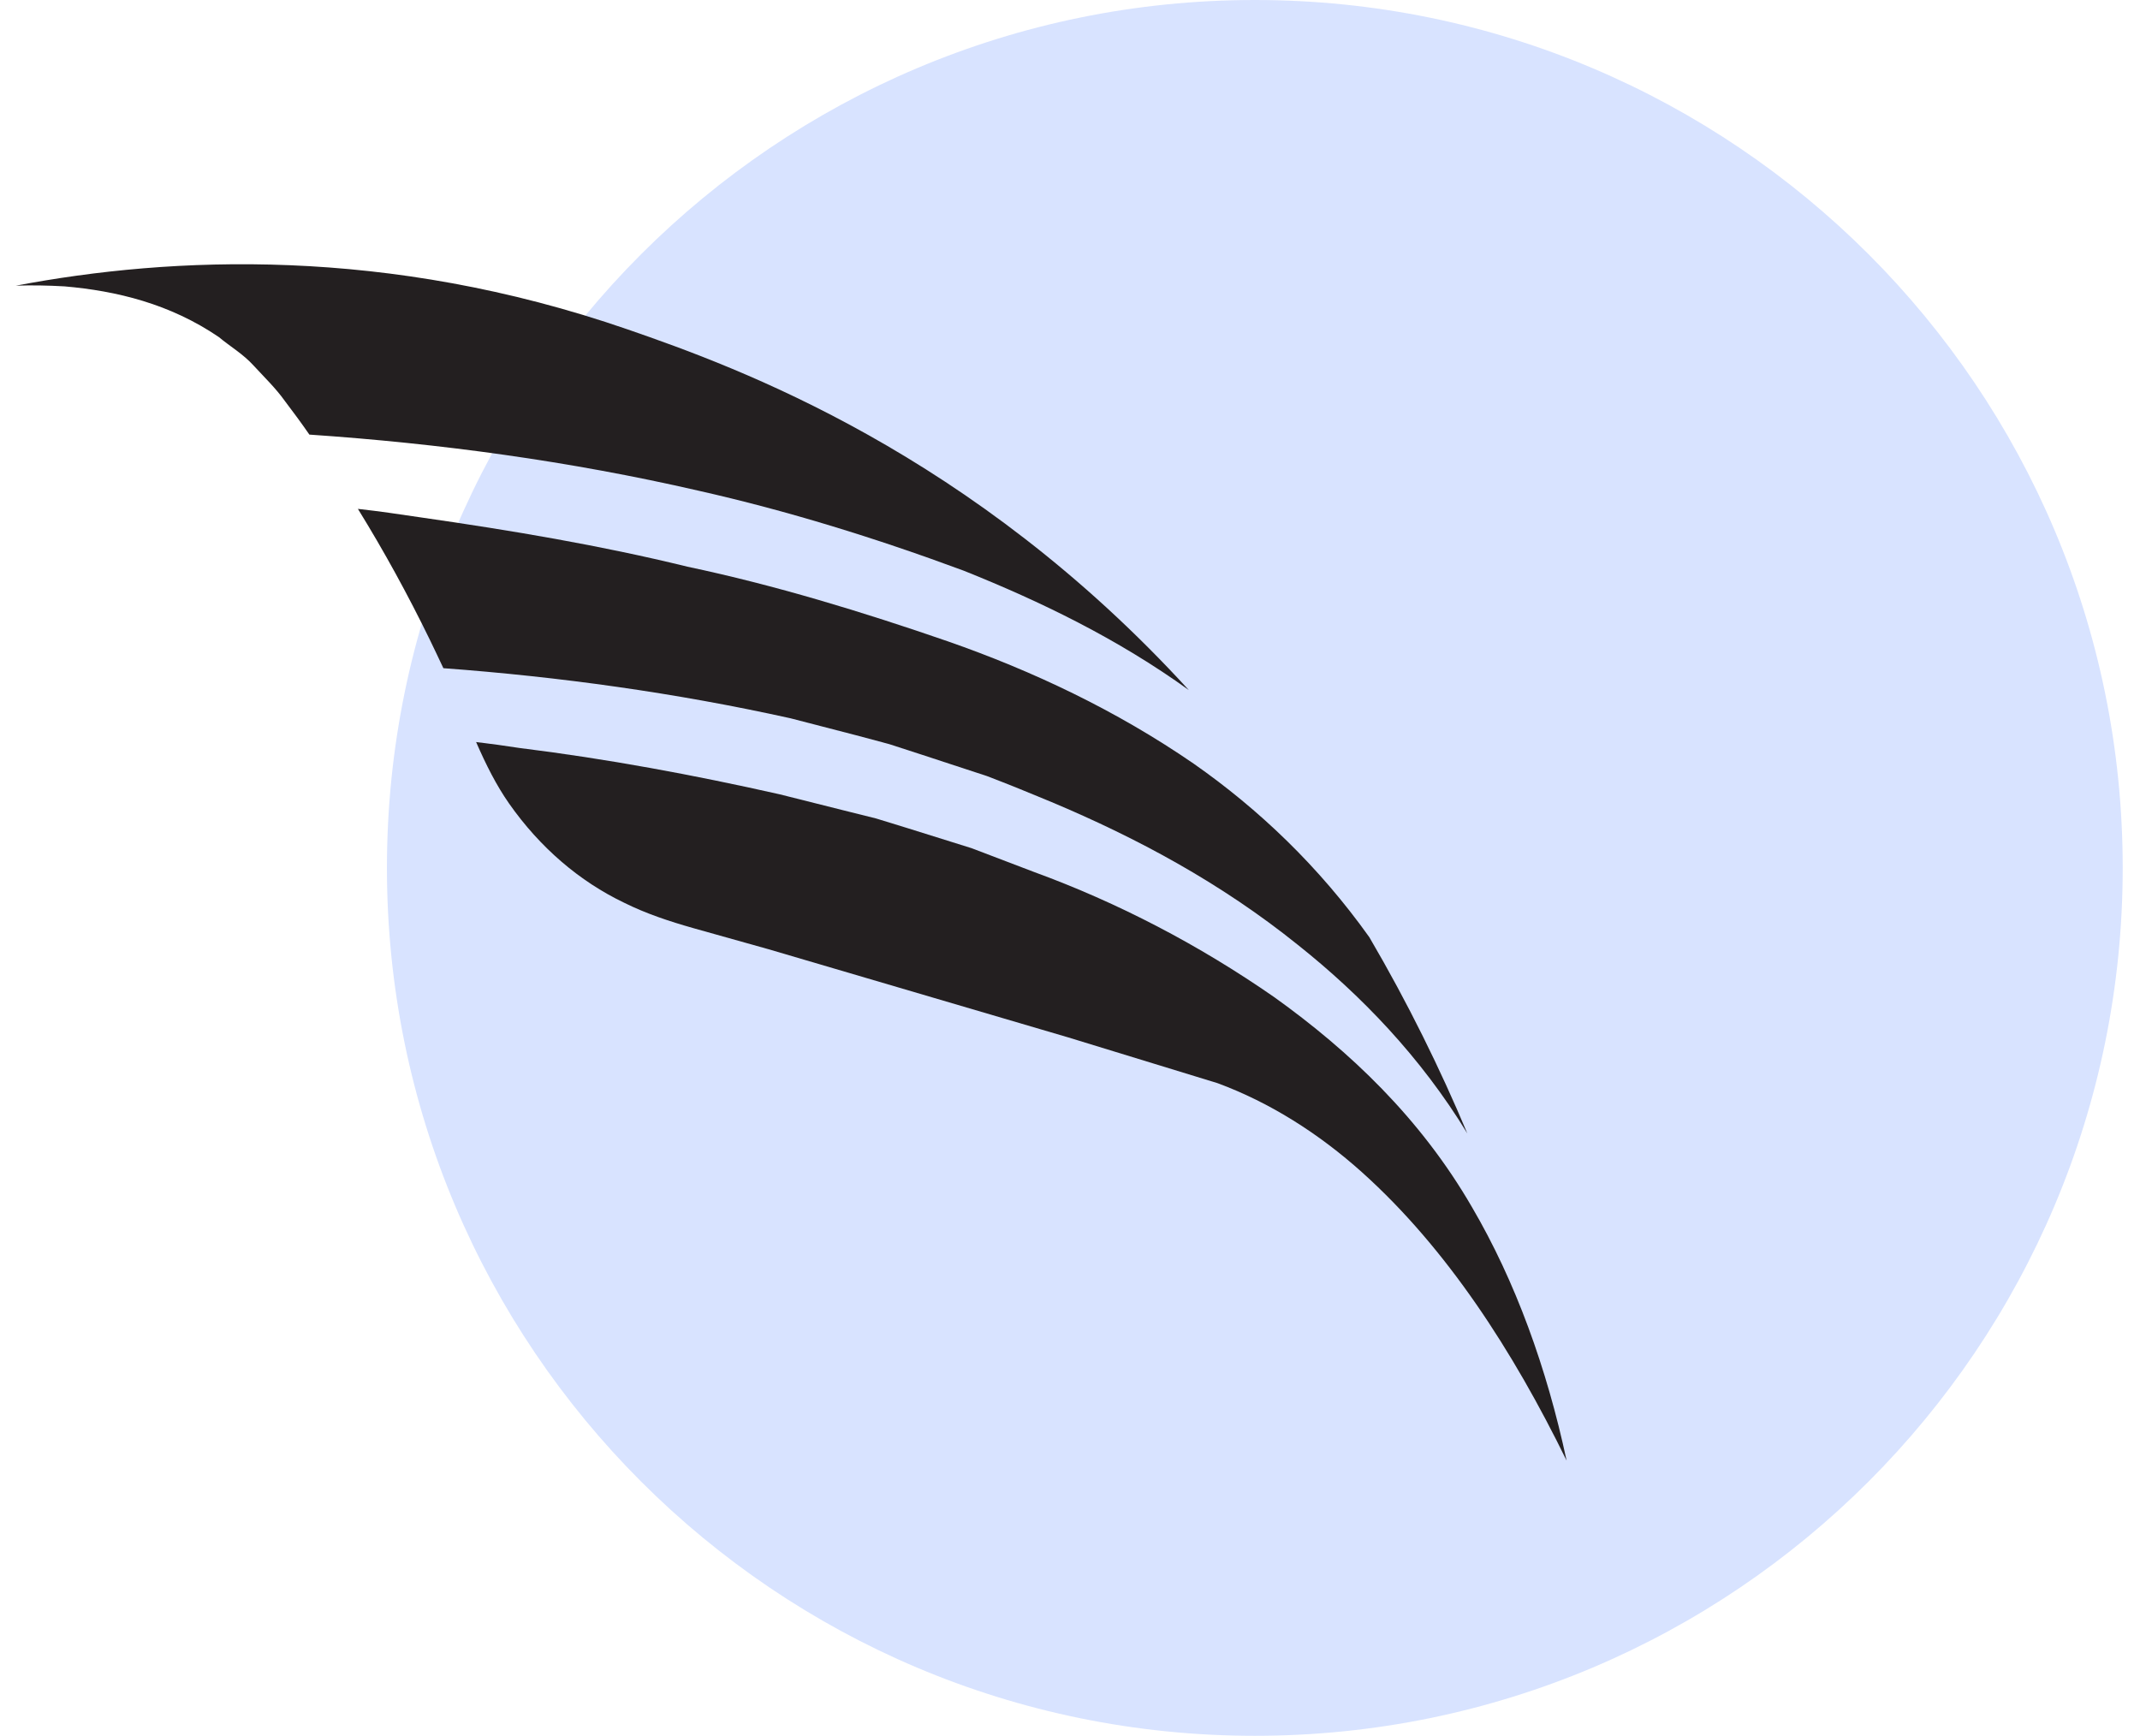
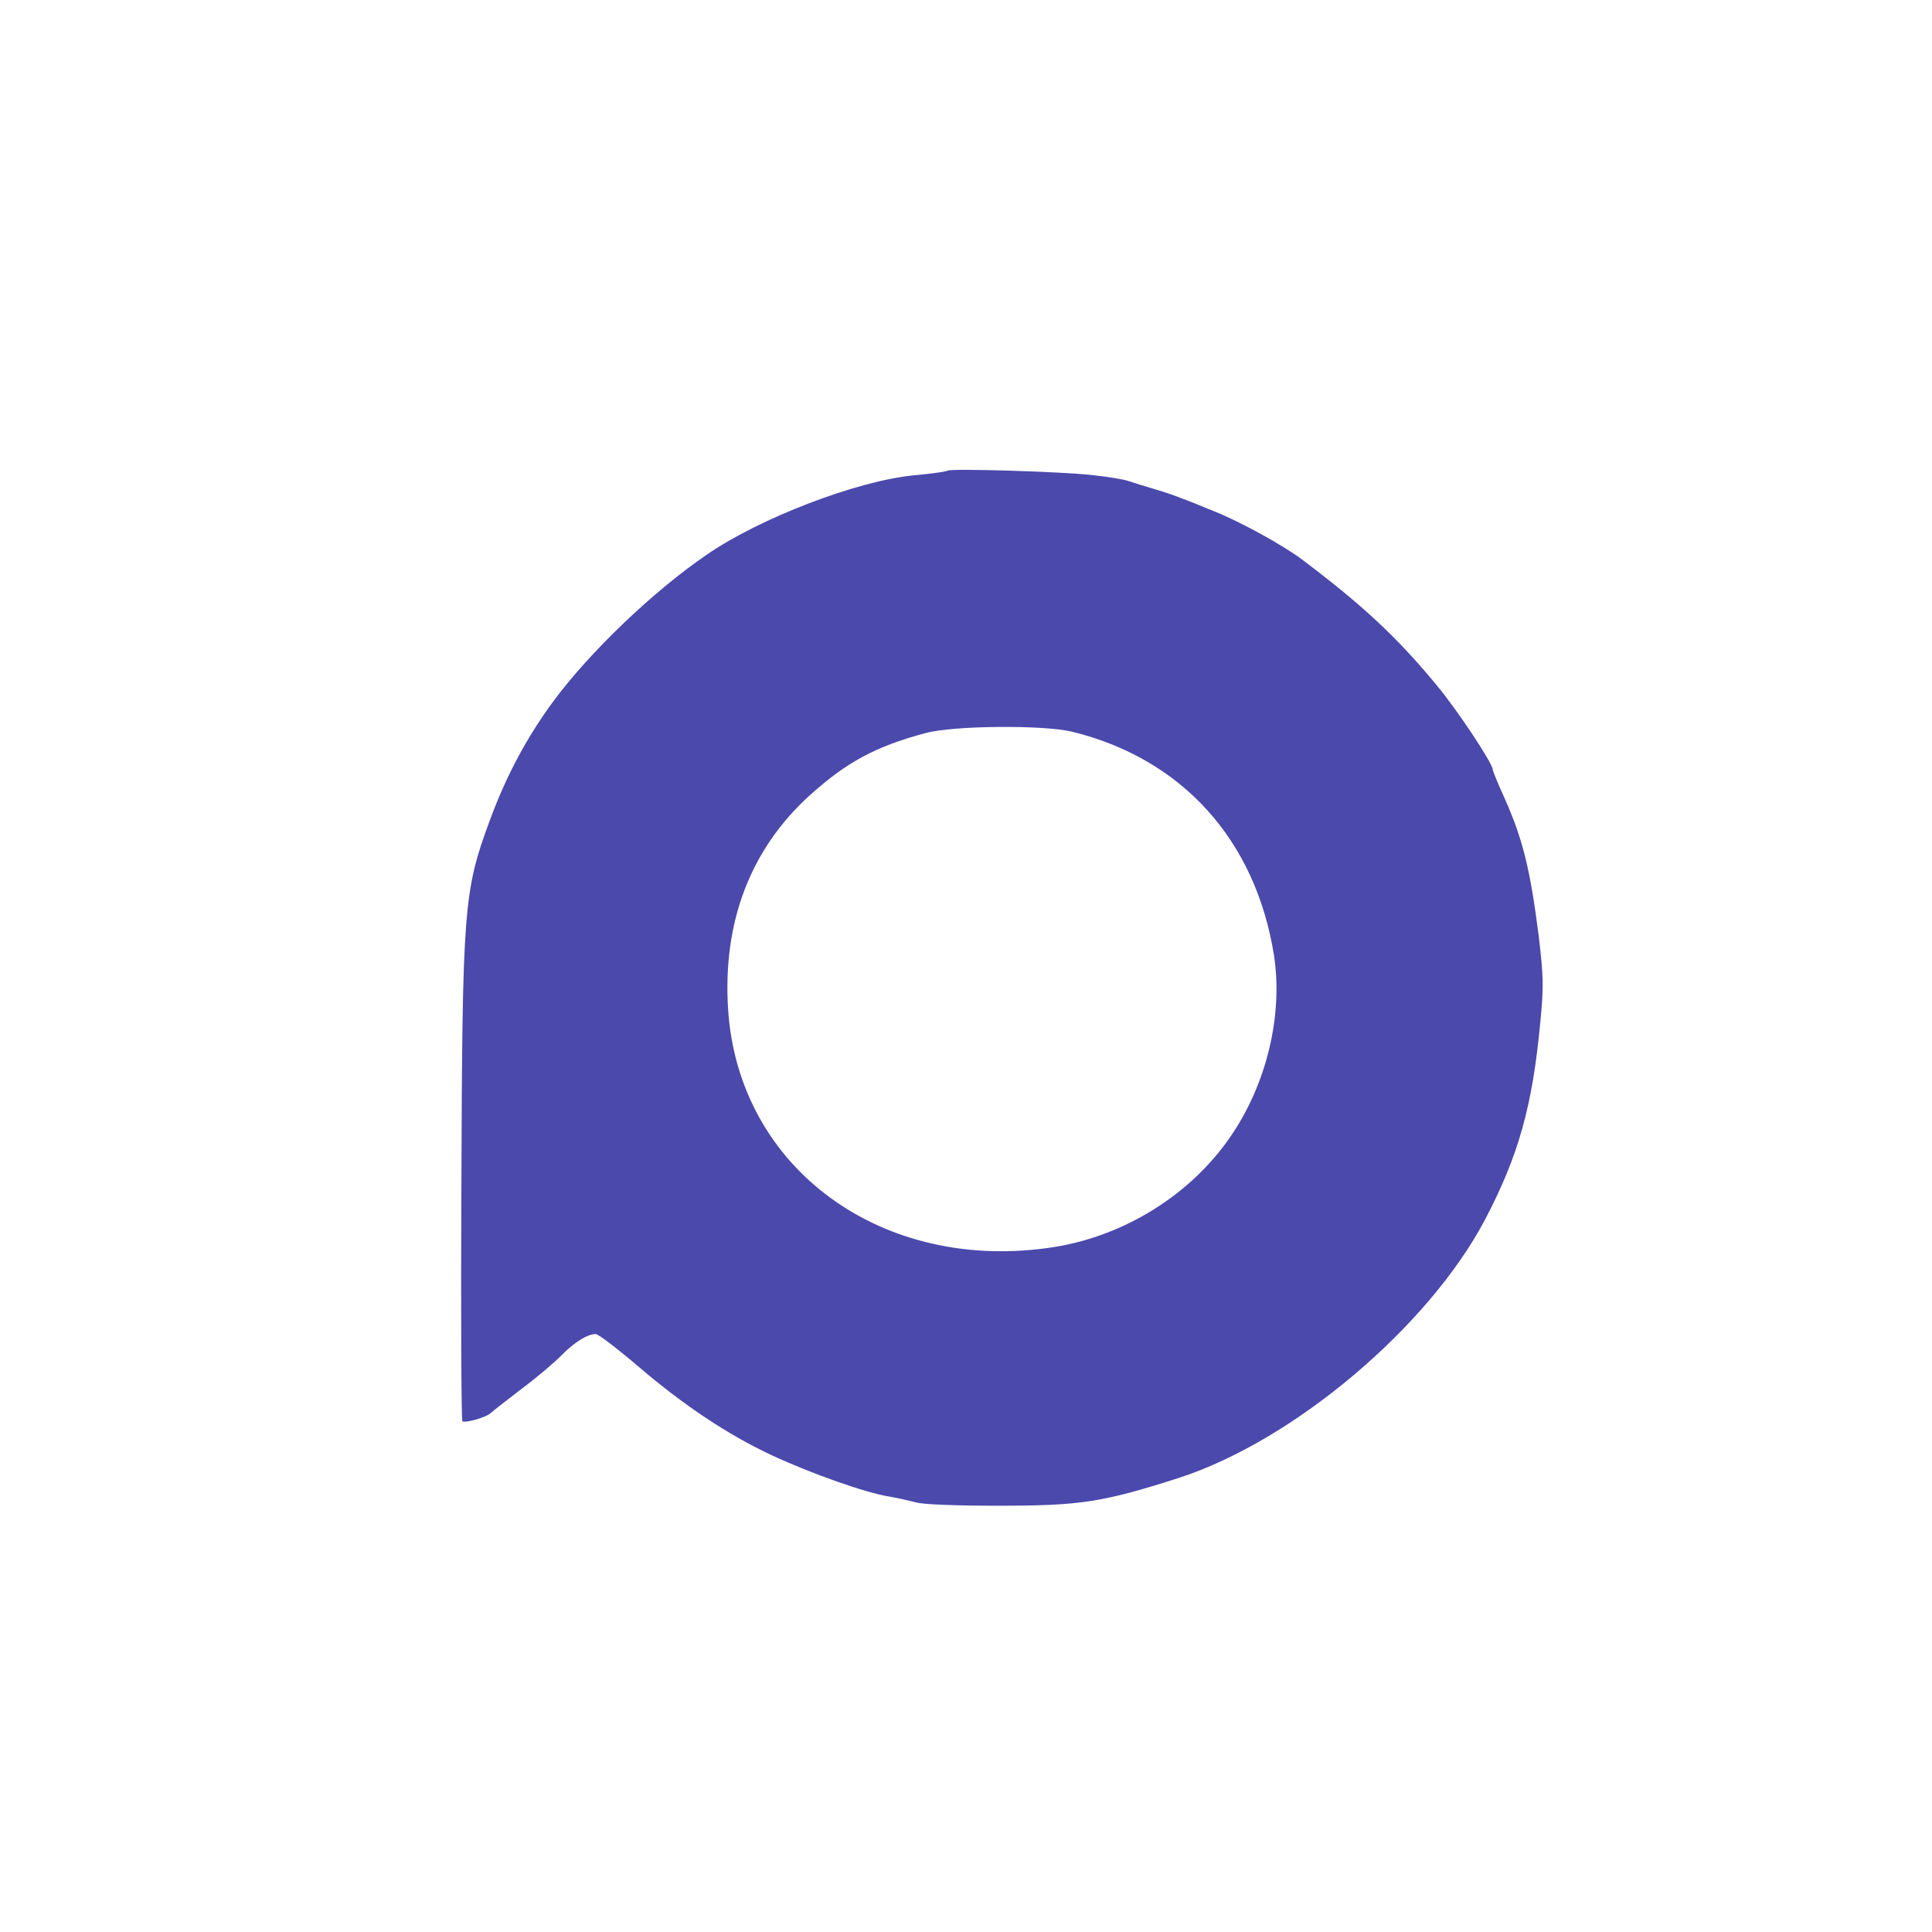
- <svg xmlns="http://www.w3.org/2000/svg" width="90" height="73" viewBox="0 0 90 73" fill="none">
-   <circle cx="52.773" cy="36.5" r="36.5" fill="#D8E3FF" />
-   <path d="M2.709 12.043C4.905 12.232 7.151 12.779 9.2 14.173C9.683 14.576 10.225 14.886 10.669 15.378C11.113 15.859 11.602 16.332 11.979 16.862C12.333 17.329 12.677 17.793 13.011 18.277C18.485 18.651 23.946 19.388 29.356 20.632C33.123 21.479 36.847 22.635 40.532 24.001C43.771 25.298 46.991 26.857 49.996 29.02C40.876 19.039 31.061 15.466 26.404 13.856C16.272 10.349 7.217 10.771 0.666 12.014C1.341 11.989 2.027 12.005 2.709 12.043Z" fill="#231F20" />
-   <path d="M28.906 23.831C25.225 22.93 21.496 22.306 17.761 21.769C16.856 21.635 15.951 21.5 15.052 21.401C16.136 23.154 17.154 25.009 18.084 26.919C18.272 27.305 18.459 27.704 18.647 28.101C23.528 28.462 28.404 29.135 33.247 30.208L36.017 30.925L37.399 31.295L38.768 31.739L41.505 32.637C42.415 32.985 43.313 33.35 44.218 33.728C47.804 35.235 51.34 37.127 54.583 39.737C57.24 41.85 59.751 44.453 61.709 47.665C60.574 44.963 59.213 42.187 57.589 39.415C55.465 36.434 52.935 34.027 50.201 32.116C46.953 29.882 43.452 28.224 39.857 26.97C36.262 25.729 32.608 24.613 28.906 23.831Z" fill="#231F20" />
-   <path d="M53.599 41.942C50.408 39.724 47.011 37.96 43.489 36.672L40.862 35.671L38.19 34.835L36.848 34.422L35.494 34.084L32.794 33.406C29.167 32.589 25.515 31.91 21.842 31.456C21.238 31.363 20.631 31.278 20.023 31.207C20.45 32.184 20.876 33.027 21.408 33.79C22.713 35.651 24.374 37.066 26.245 37.963C27.177 38.426 28.144 38.745 29.165 39.035L32.321 39.92L44.928 43.629L51.206 45.553C53.397 46.363 55.454 47.66 57.296 49.314C60.857 52.516 63.631 56.817 65.885 61.425C65.055 57.542 63.735 53.888 61.906 50.767C59.736 47.017 56.758 44.205 53.599 41.942Z" fill="#231F20" />
+ <svg xmlns="http://www.w3.org/2000/svg" viewBox="0 0 500 500">
+   <g transform="matrix(0.1, 0, 0, -0.1, -671.4645, 795.7932)" fill="#000000" stroke="none">
+     <path d="M 9166.606 6739.818 C 9164.159 6737.438 9125.003 6731.884 9080.952 6727.916 C 8934.932 6714.428 8679.602 6616.833 8542.556 6521.619 C 8404.693 6427.199 8242.359 6271.682 8148.546 6145.522 C 8079.208 6051.895 8025.369 5951.921 7982.133 5834.489 C 7914.426 5651.202 7911.163 5609.149 7908.715 4884.727 C 7907.085 4554.65 7908.715 4282.497 7911.163 4280.117 C 7916.873 4273.769 7973.16 4289.638 7985.396 4301.54 C 7991.107 4307.093 8027 4334.864 8065.34 4364.222 C 8103.68 4392.787 8149.362 4431.665 8167.309 4449.916 C 8200.755 4484.034 8235.016 4505.457 8256.227 4505.457 C 8262.752 4505.457 8310.882 4468.958 8363.09 4424.525 C 8482.19 4322.169 8598.842 4244.411 8713.048 4191.25 C 8815.833 4143.643 8955.326 4094.448 9015.692 4084.927 C 9038.533 4080.96 9069.532 4073.819 9085.031 4069.852 C 9101.346 4064.297 9191.079 4061.123 9297.127 4061.123 C 9511.67 4061.123 9567.956 4069.852 9766.185 4133.328 C 10063.934 4230.129 10413.076 4525.294 10559.096 4803.795 C 10644.75 4968.039 10680.643 5094.992 10701.037 5313.191 C 10710.01 5404.438 10709.194 5431.416 10696.959 5534.564 C 10674.933 5707.537 10656.171 5785.296 10608.041 5893.205 C 10590.91 5930.497 10577.858 5963.028 10577.858 5966.203 C 10577.858 5982.072 10486.494 6120.133 10433.47 6183.609 C 10329.87 6309.767 10238.506 6393.874 10083.513 6510.511 C 10036.198 6546.216 9922.809 6608.899 9855.917 6635.083 C 9824.919 6647.778 9788.21 6662.854 9774.342 6667.614 C 9761.29 6673.169 9729.476 6684.277 9705.003 6691.418 C 9680.53 6698.559 9649.532 6708.08 9635.664 6712.841 C 9622.612 6717.602 9581.824 6723.949 9545.931 6727.916 C 9468.435 6737.438 9172.316 6746.167 9166.606 6739.818 Z M 9488.013 6064.591 C 9774.342 5994.766 9964.412 5783.709 10011.725 5485.37 C 10035.383 5330.647 9992.964 5152.914 9899.152 5016.44 C 9796.367 4866.478 9625.875 4760.155 9443.962 4730.797 C 8999.377 4660.18 8624.131 4933.921 8598.842 5348.103 C 8584.974 5571.857 8656.761 5759.905 8809.307 5898.759 C 8904.75 5985.246 8981.43 6026.505 9109.504 6060.624 C 9181.29 6080.46 9414.595 6082.046 9488.013 6064.591 Z" style="fill: rgb(75, 73, 172); fill-rule: nonzero; paint-order: fill;" />
+   </g>
</svg>
